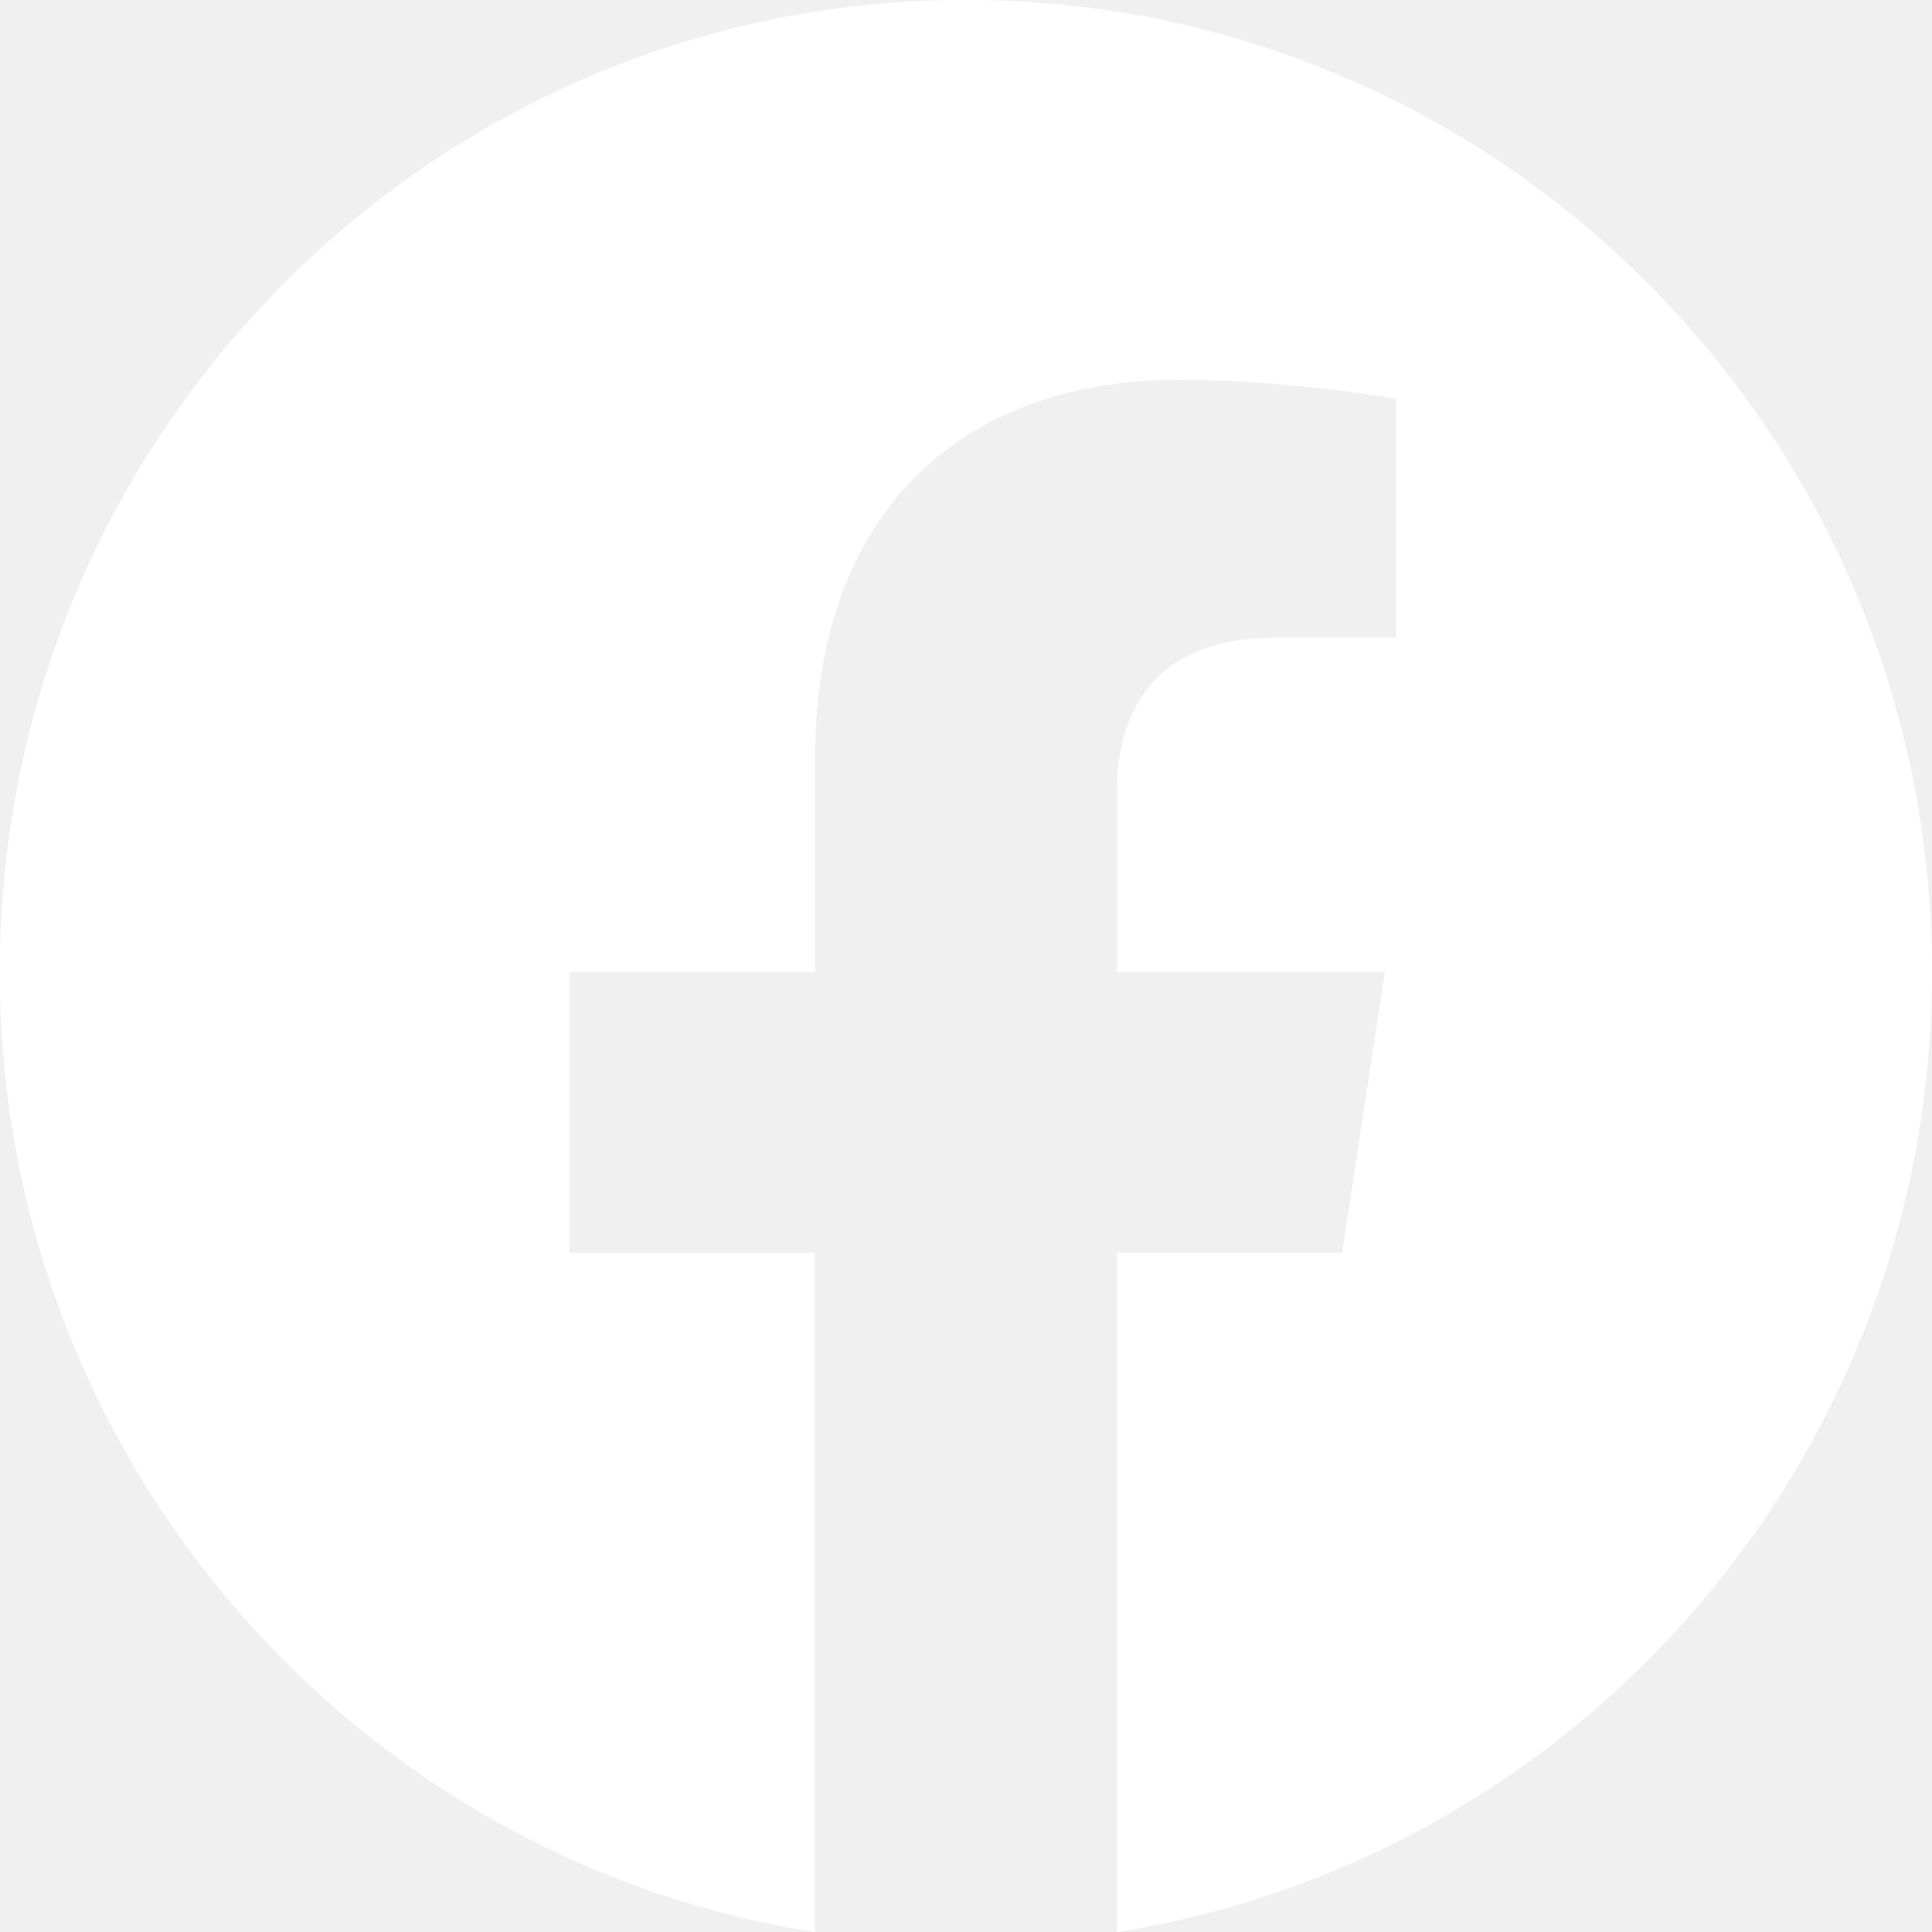
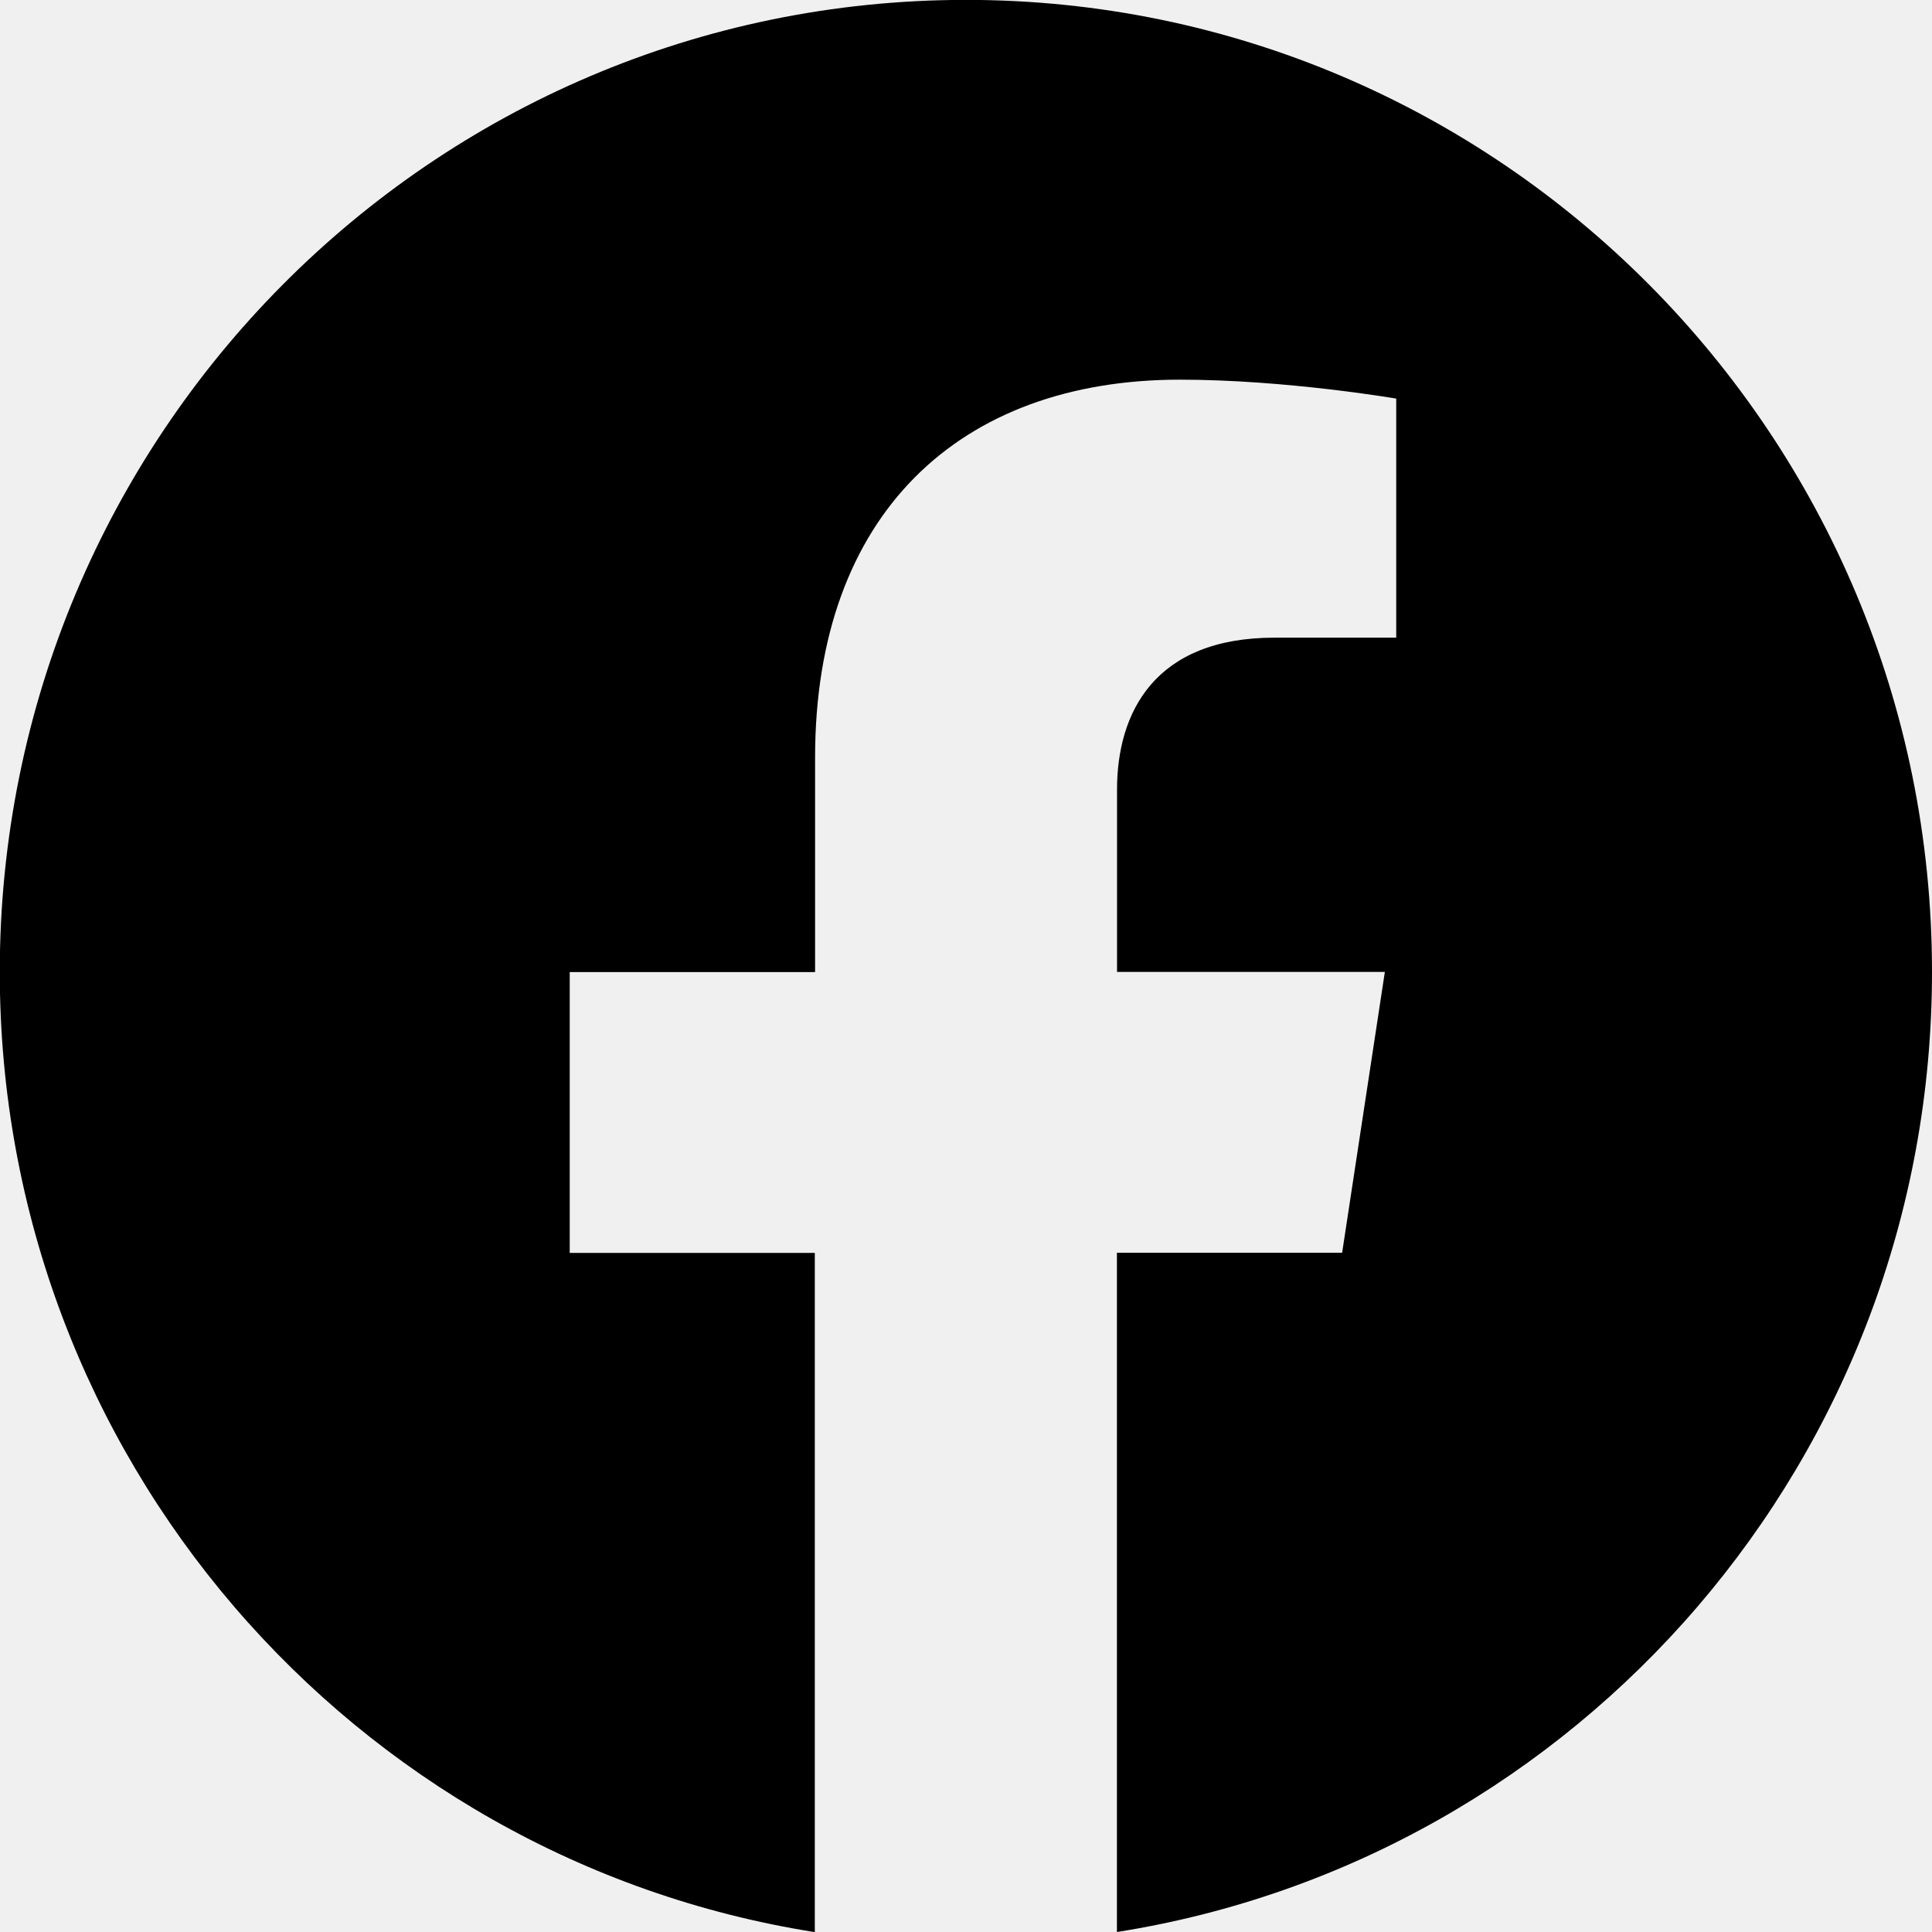
- <svg xmlns="http://www.w3.org/2000/svg" width="35" height="35" viewBox="0 0 35 35" fill="none">
-   <path d="M35 17.607C35 7.882 27.164 -0.002 17.5 -0.002C7.831 0 -0.004 7.882 -0.004 17.61C-0.004 26.397 6.396 33.681 14.761 35.002V22.698H10.321V17.61H14.766V13.727C14.766 9.315 17.38 6.878 21.376 6.878C23.293 6.878 25.294 7.221 25.294 7.221V11.552H23.087C20.915 11.552 20.236 12.911 20.236 14.304V17.607H25.088L24.314 22.695H20.234V35C28.599 33.679 35 26.395 35 17.607Z" fill="white" />
+ <svg xmlns="http://www.w3.org/2000/svg" width="35" height="35" viewBox="0 0 35 35" fill="currentColor">
+   <path d="M35 17.607C35 7.882 27.164 -0.002 17.5 -0.002C7.831 0 -0.004 7.882 -0.004 17.61C-0.004 26.397 6.396 33.681 14.761 35.002V22.698H10.321V17.61H14.766V13.727C14.766 9.315 17.38 6.878 21.376 6.878C23.293 6.878 25.294 7.221 25.294 7.221V11.552H23.087C20.915 11.552 20.236 12.911 20.236 14.304V17.607H25.088L24.314 22.695H20.234V35C28.599 33.679 35 26.395 35 17.607Z" fill="currentColor" />
</svg>
